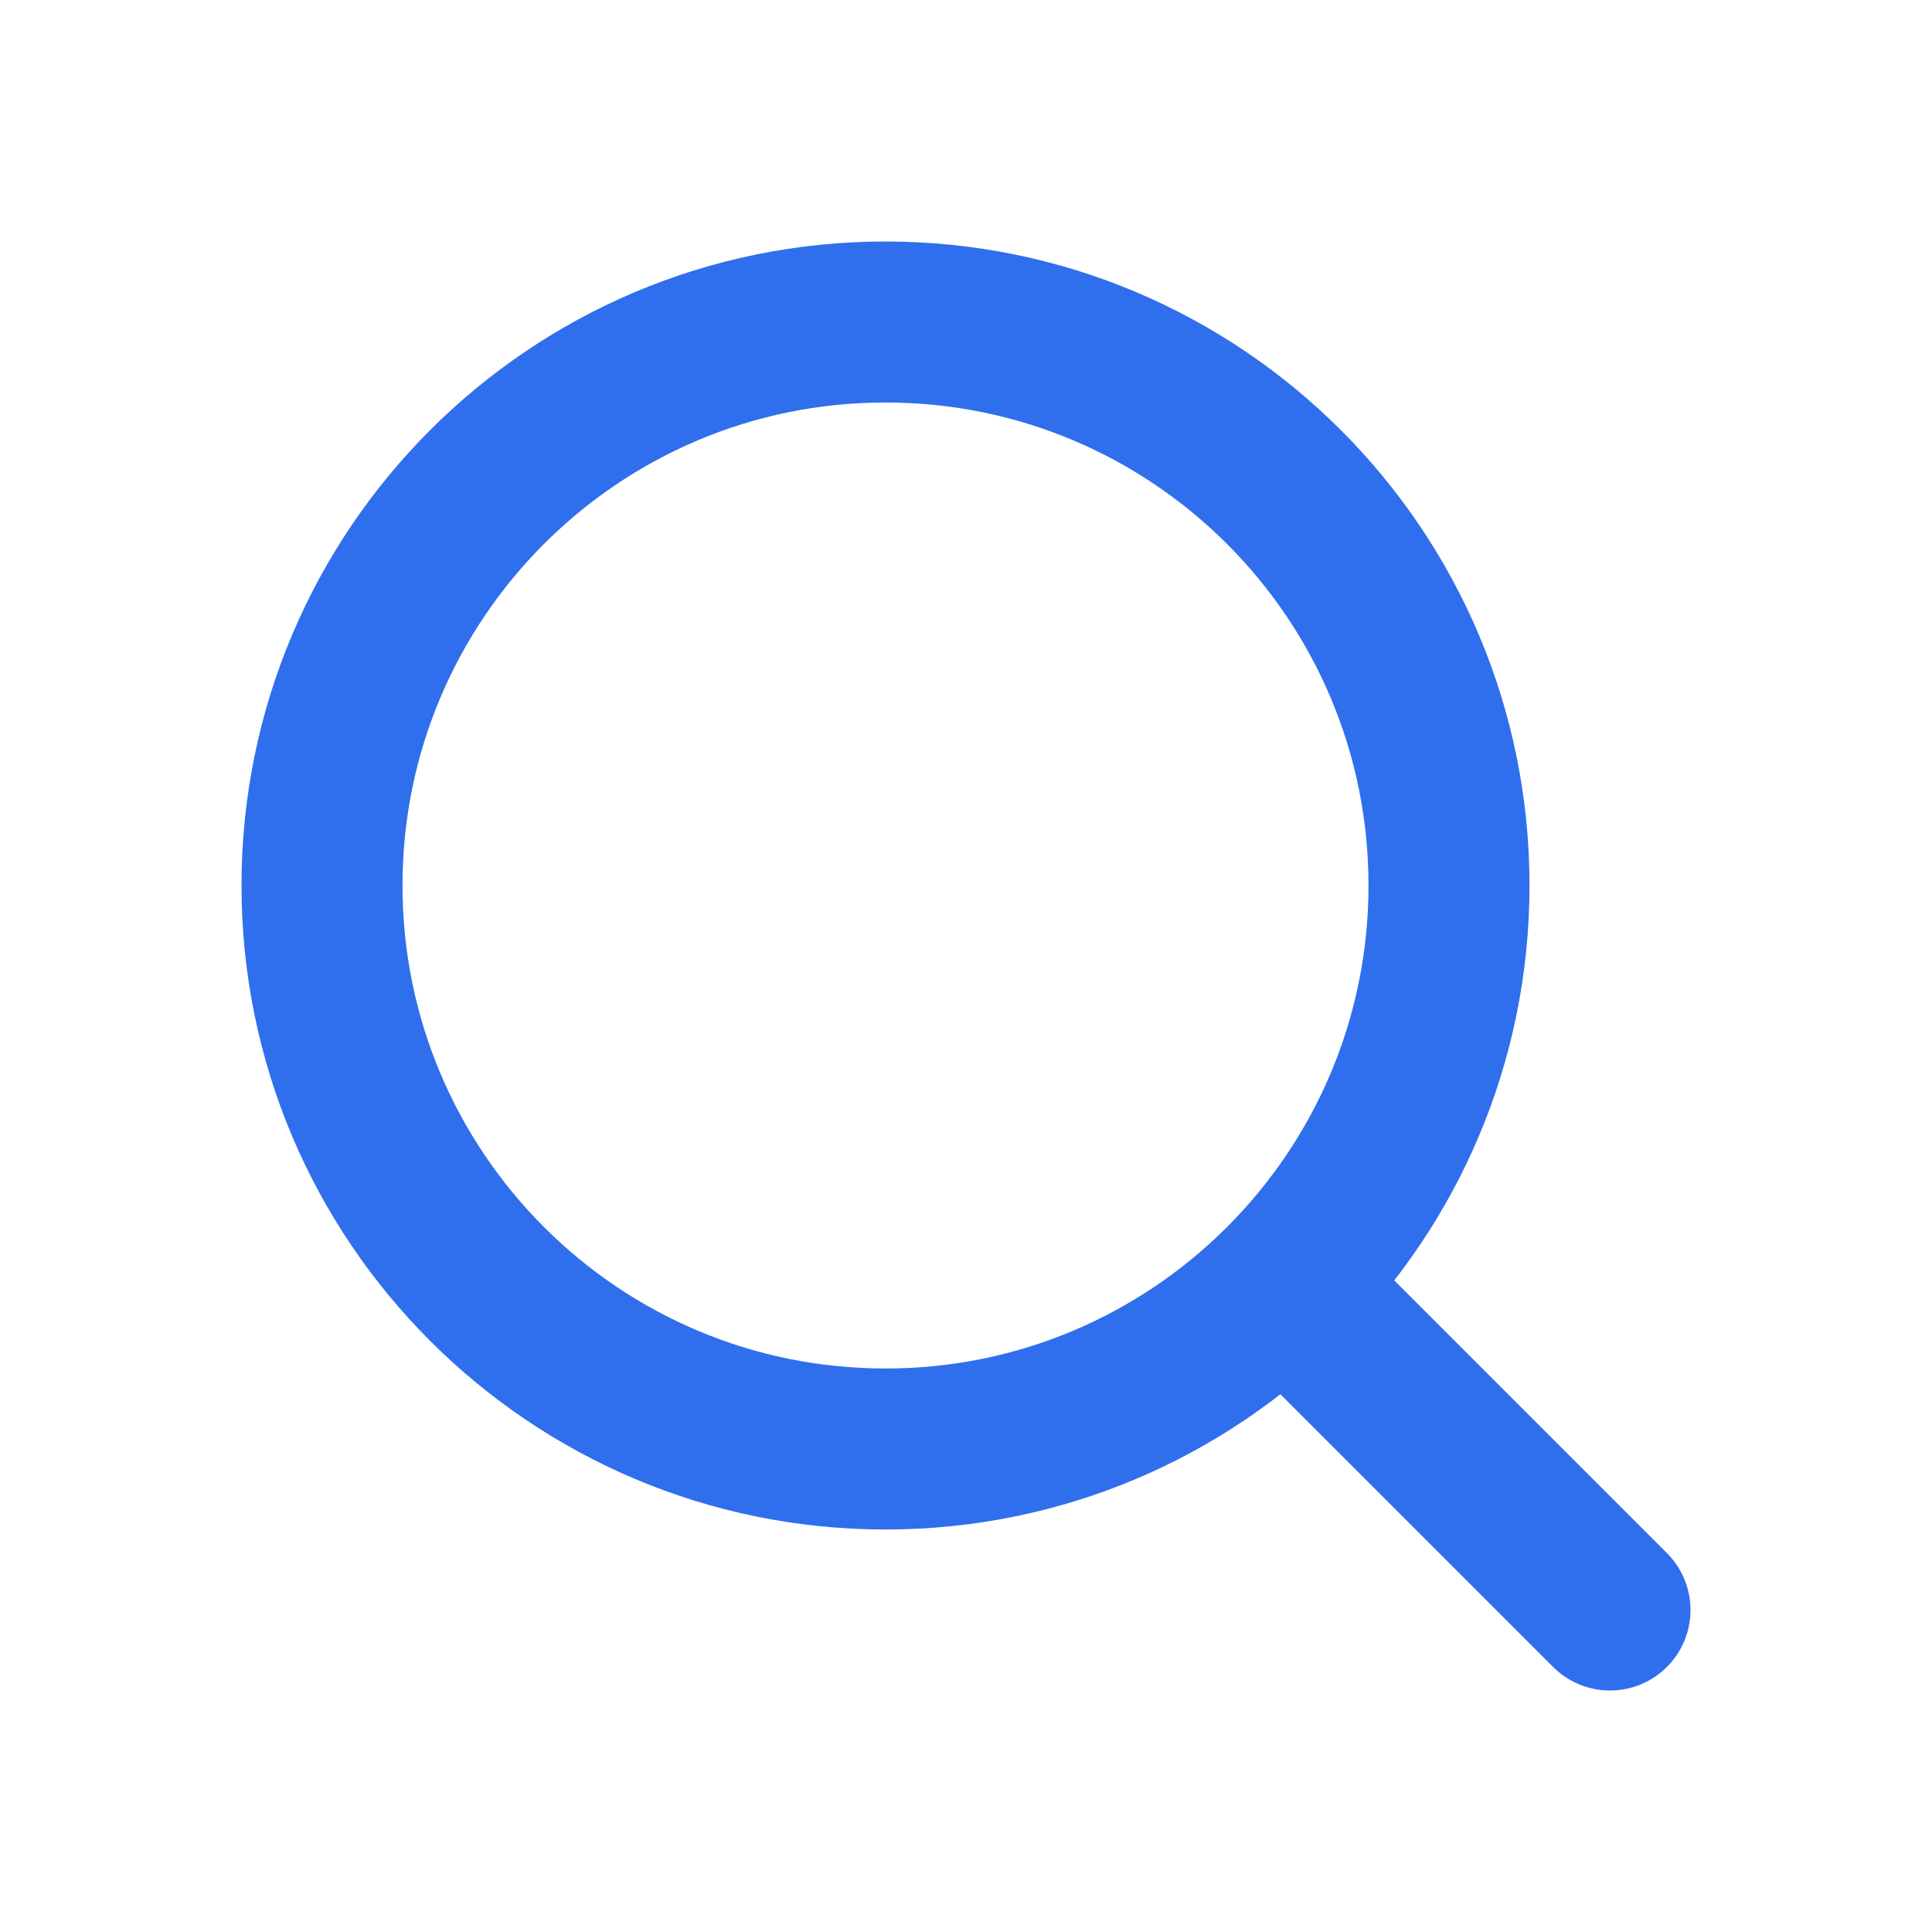
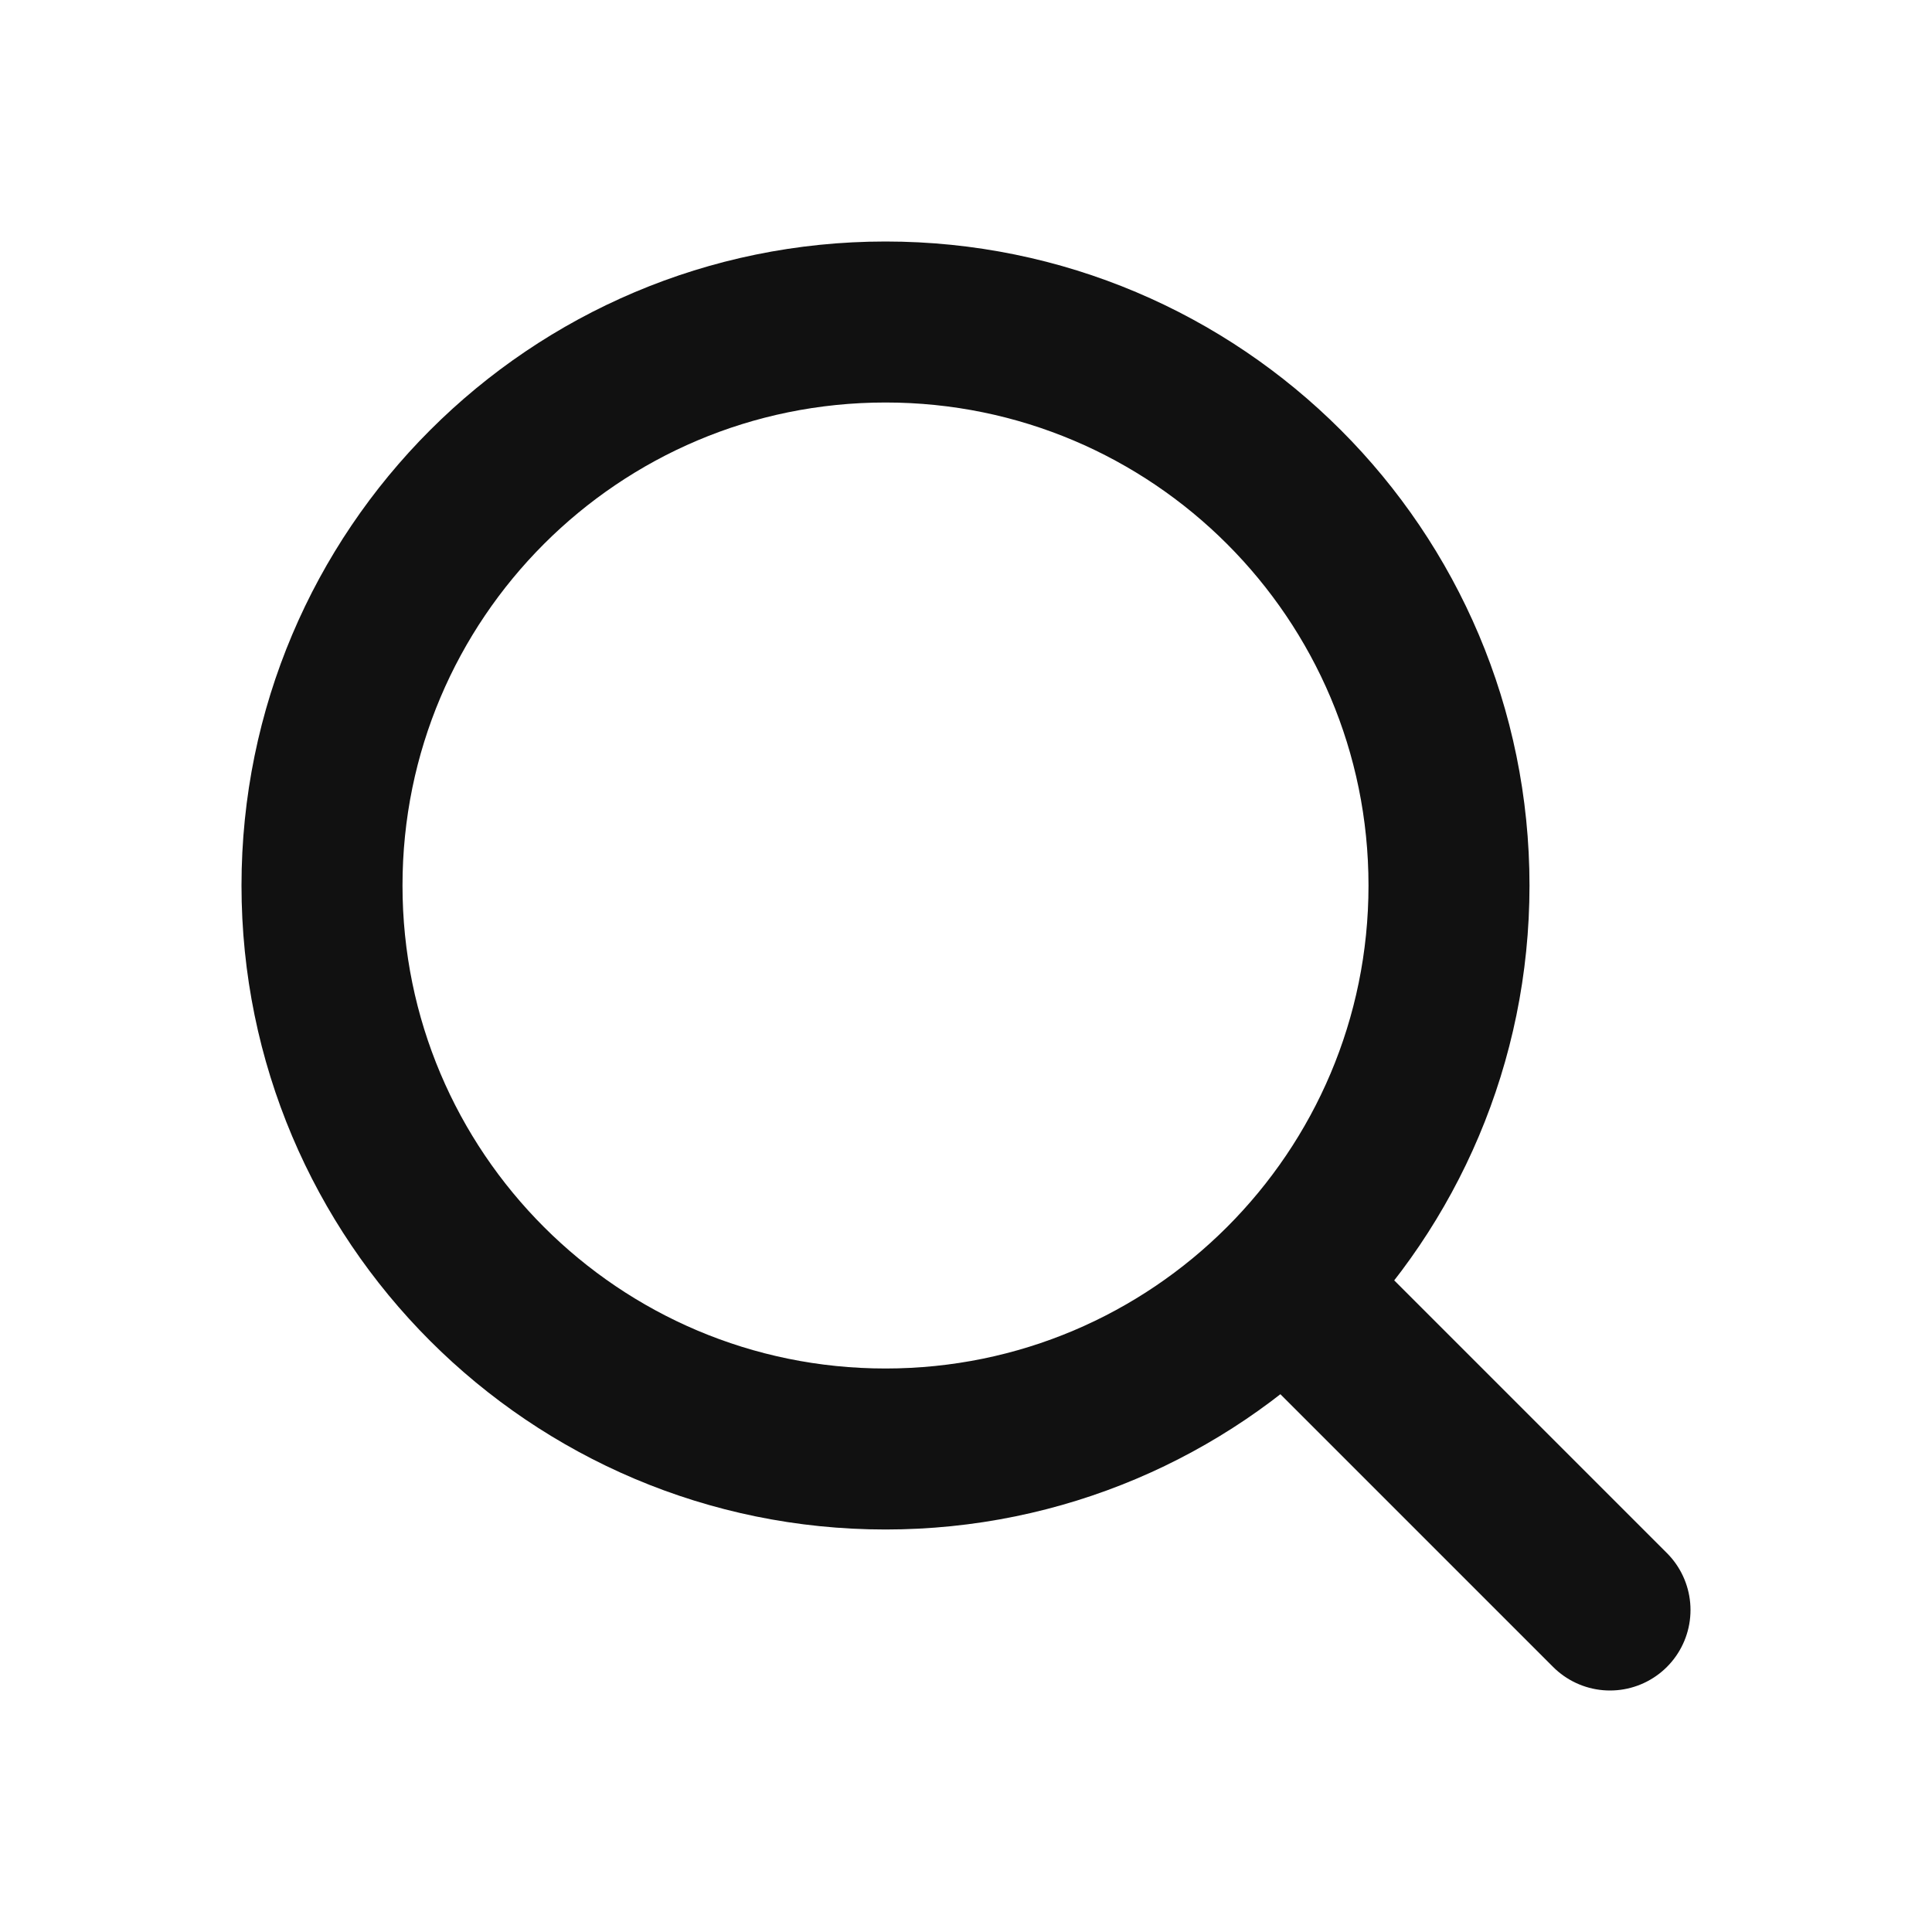
- <svg xmlns="http://www.w3.org/2000/svg" viewBox="0 0 24 24" fill="none" stroke="#2F6FED" stroke-width="2" stroke-linecap="round" stroke-linejoin="round">
+ <svg xmlns="http://www.w3.org/2000/svg" viewBox="0 0 24 24" fill="none" stroke="#111111" stroke-width="2" stroke-linecap="round" stroke-linejoin="round">
  <circle cx="11" cy="11" r="7" />
  <path d="m20 20-4-4" />
</svg>
